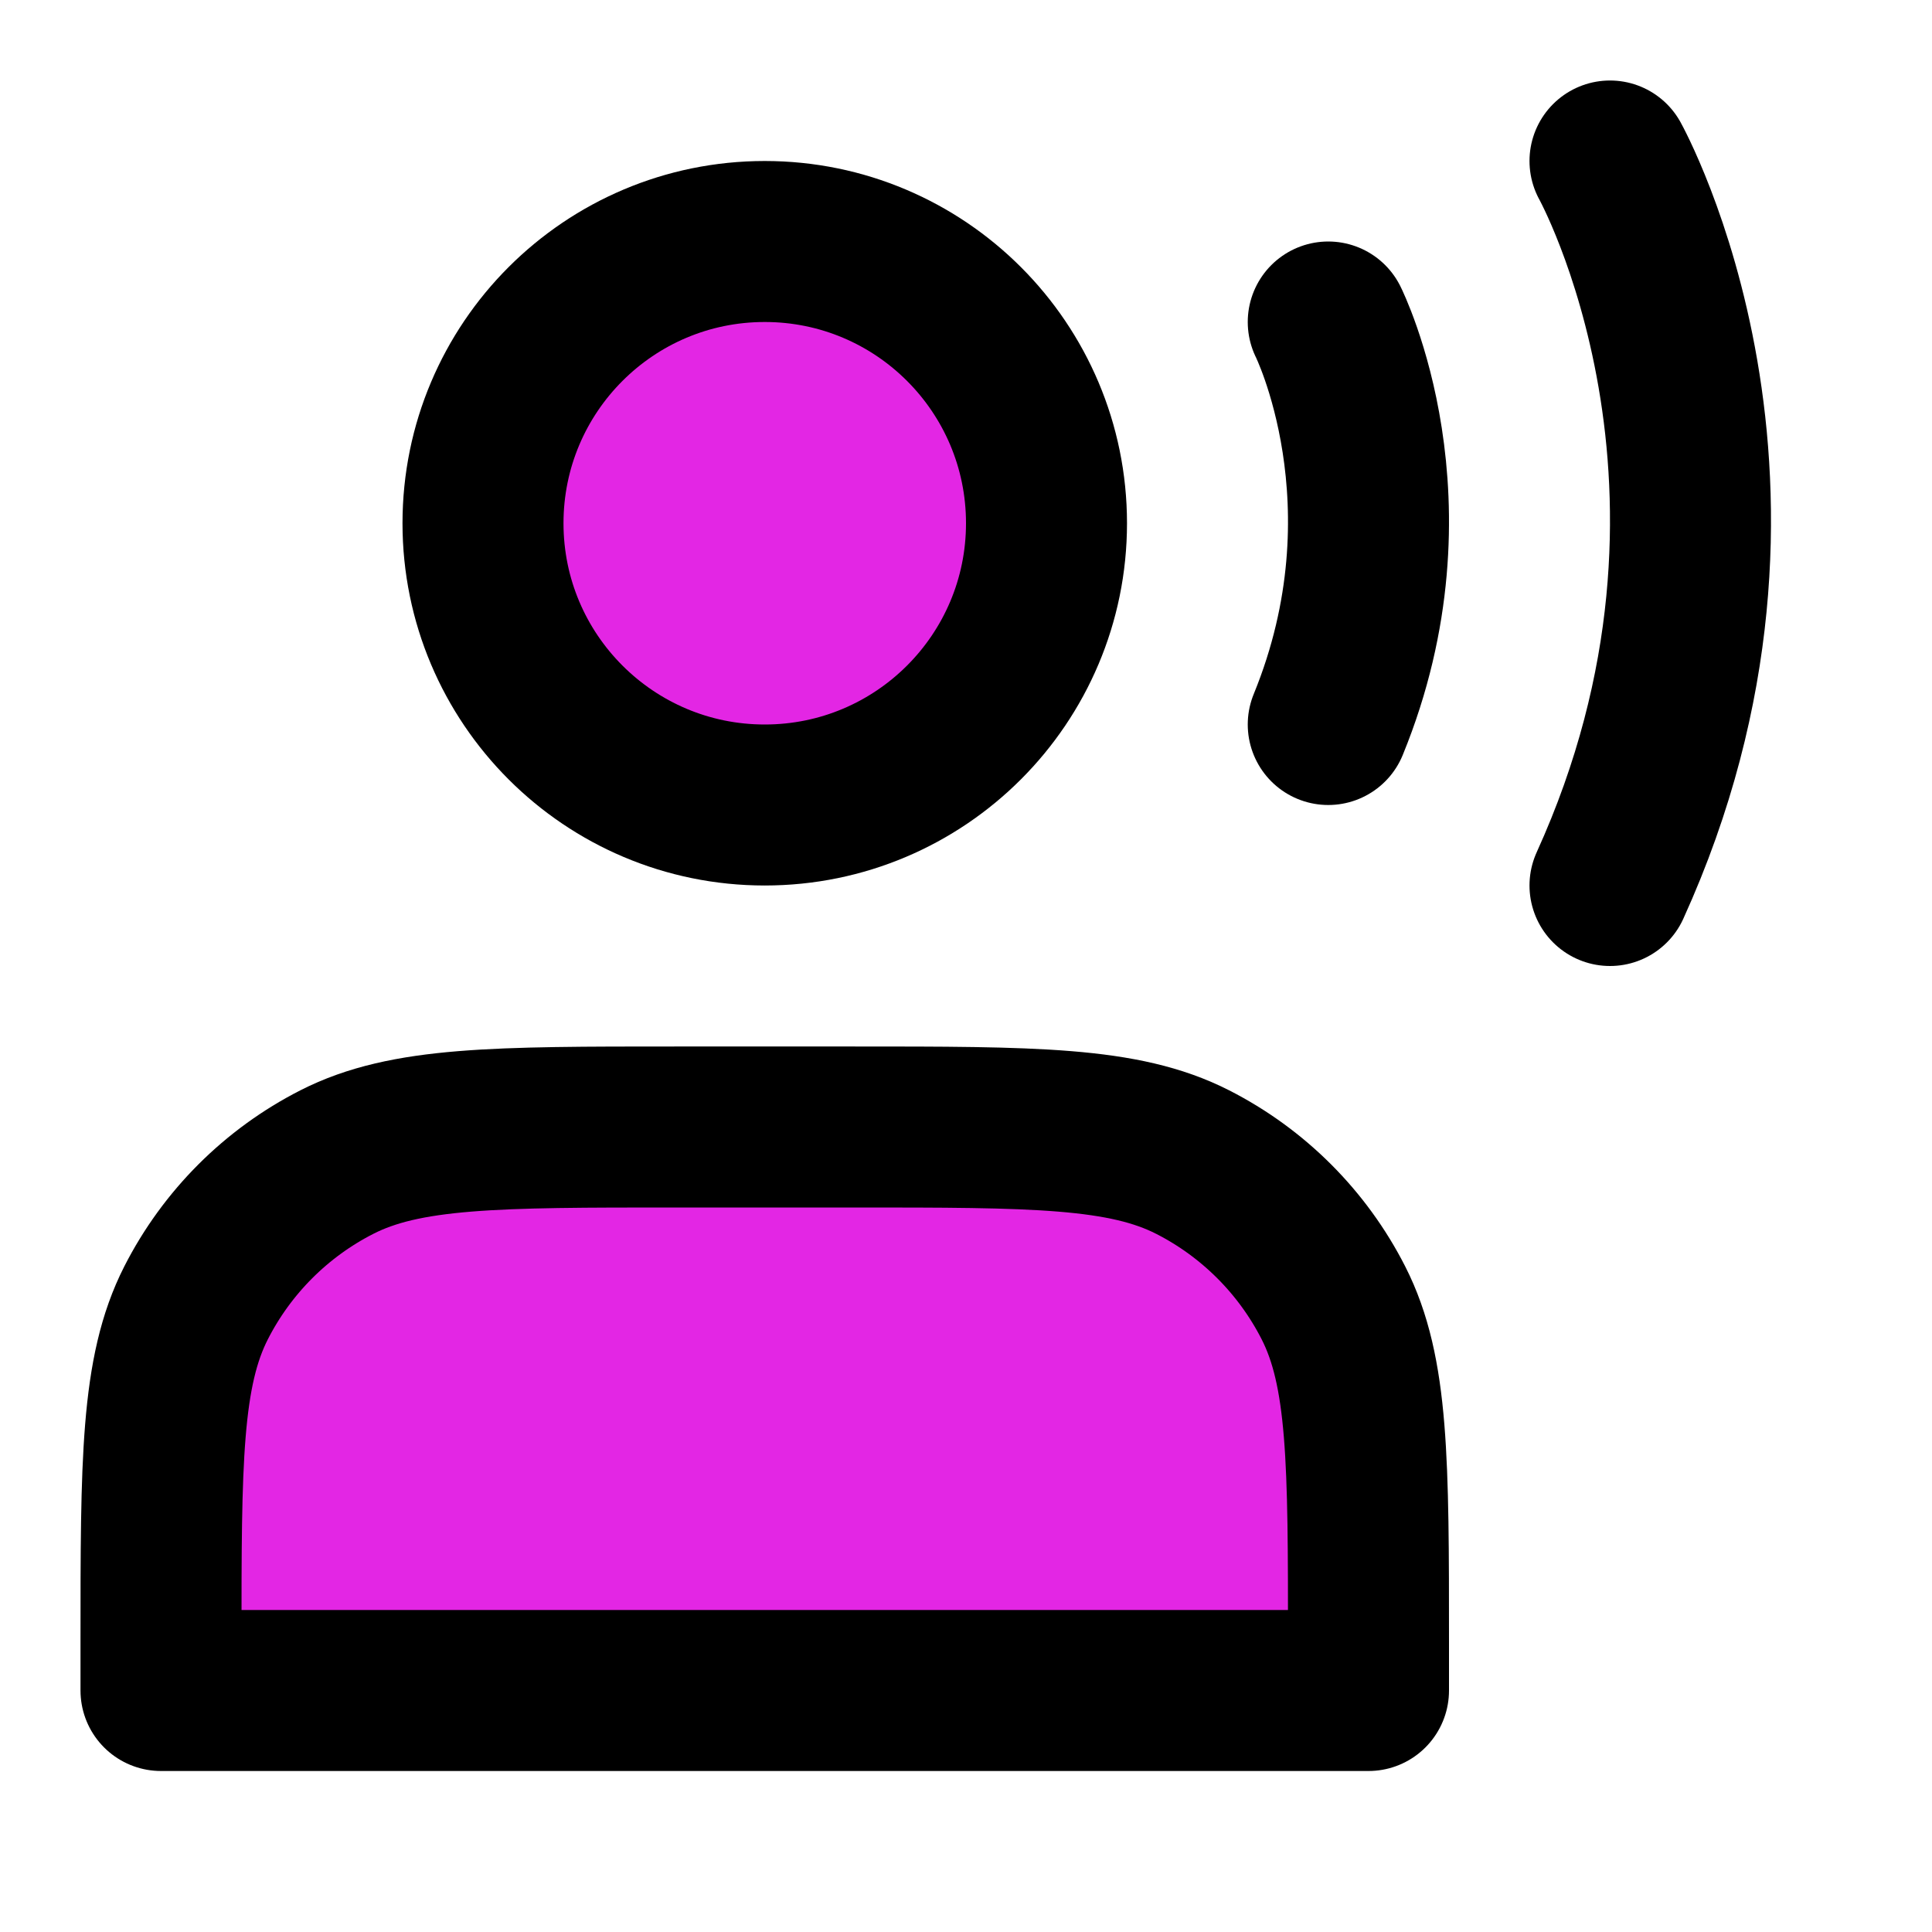
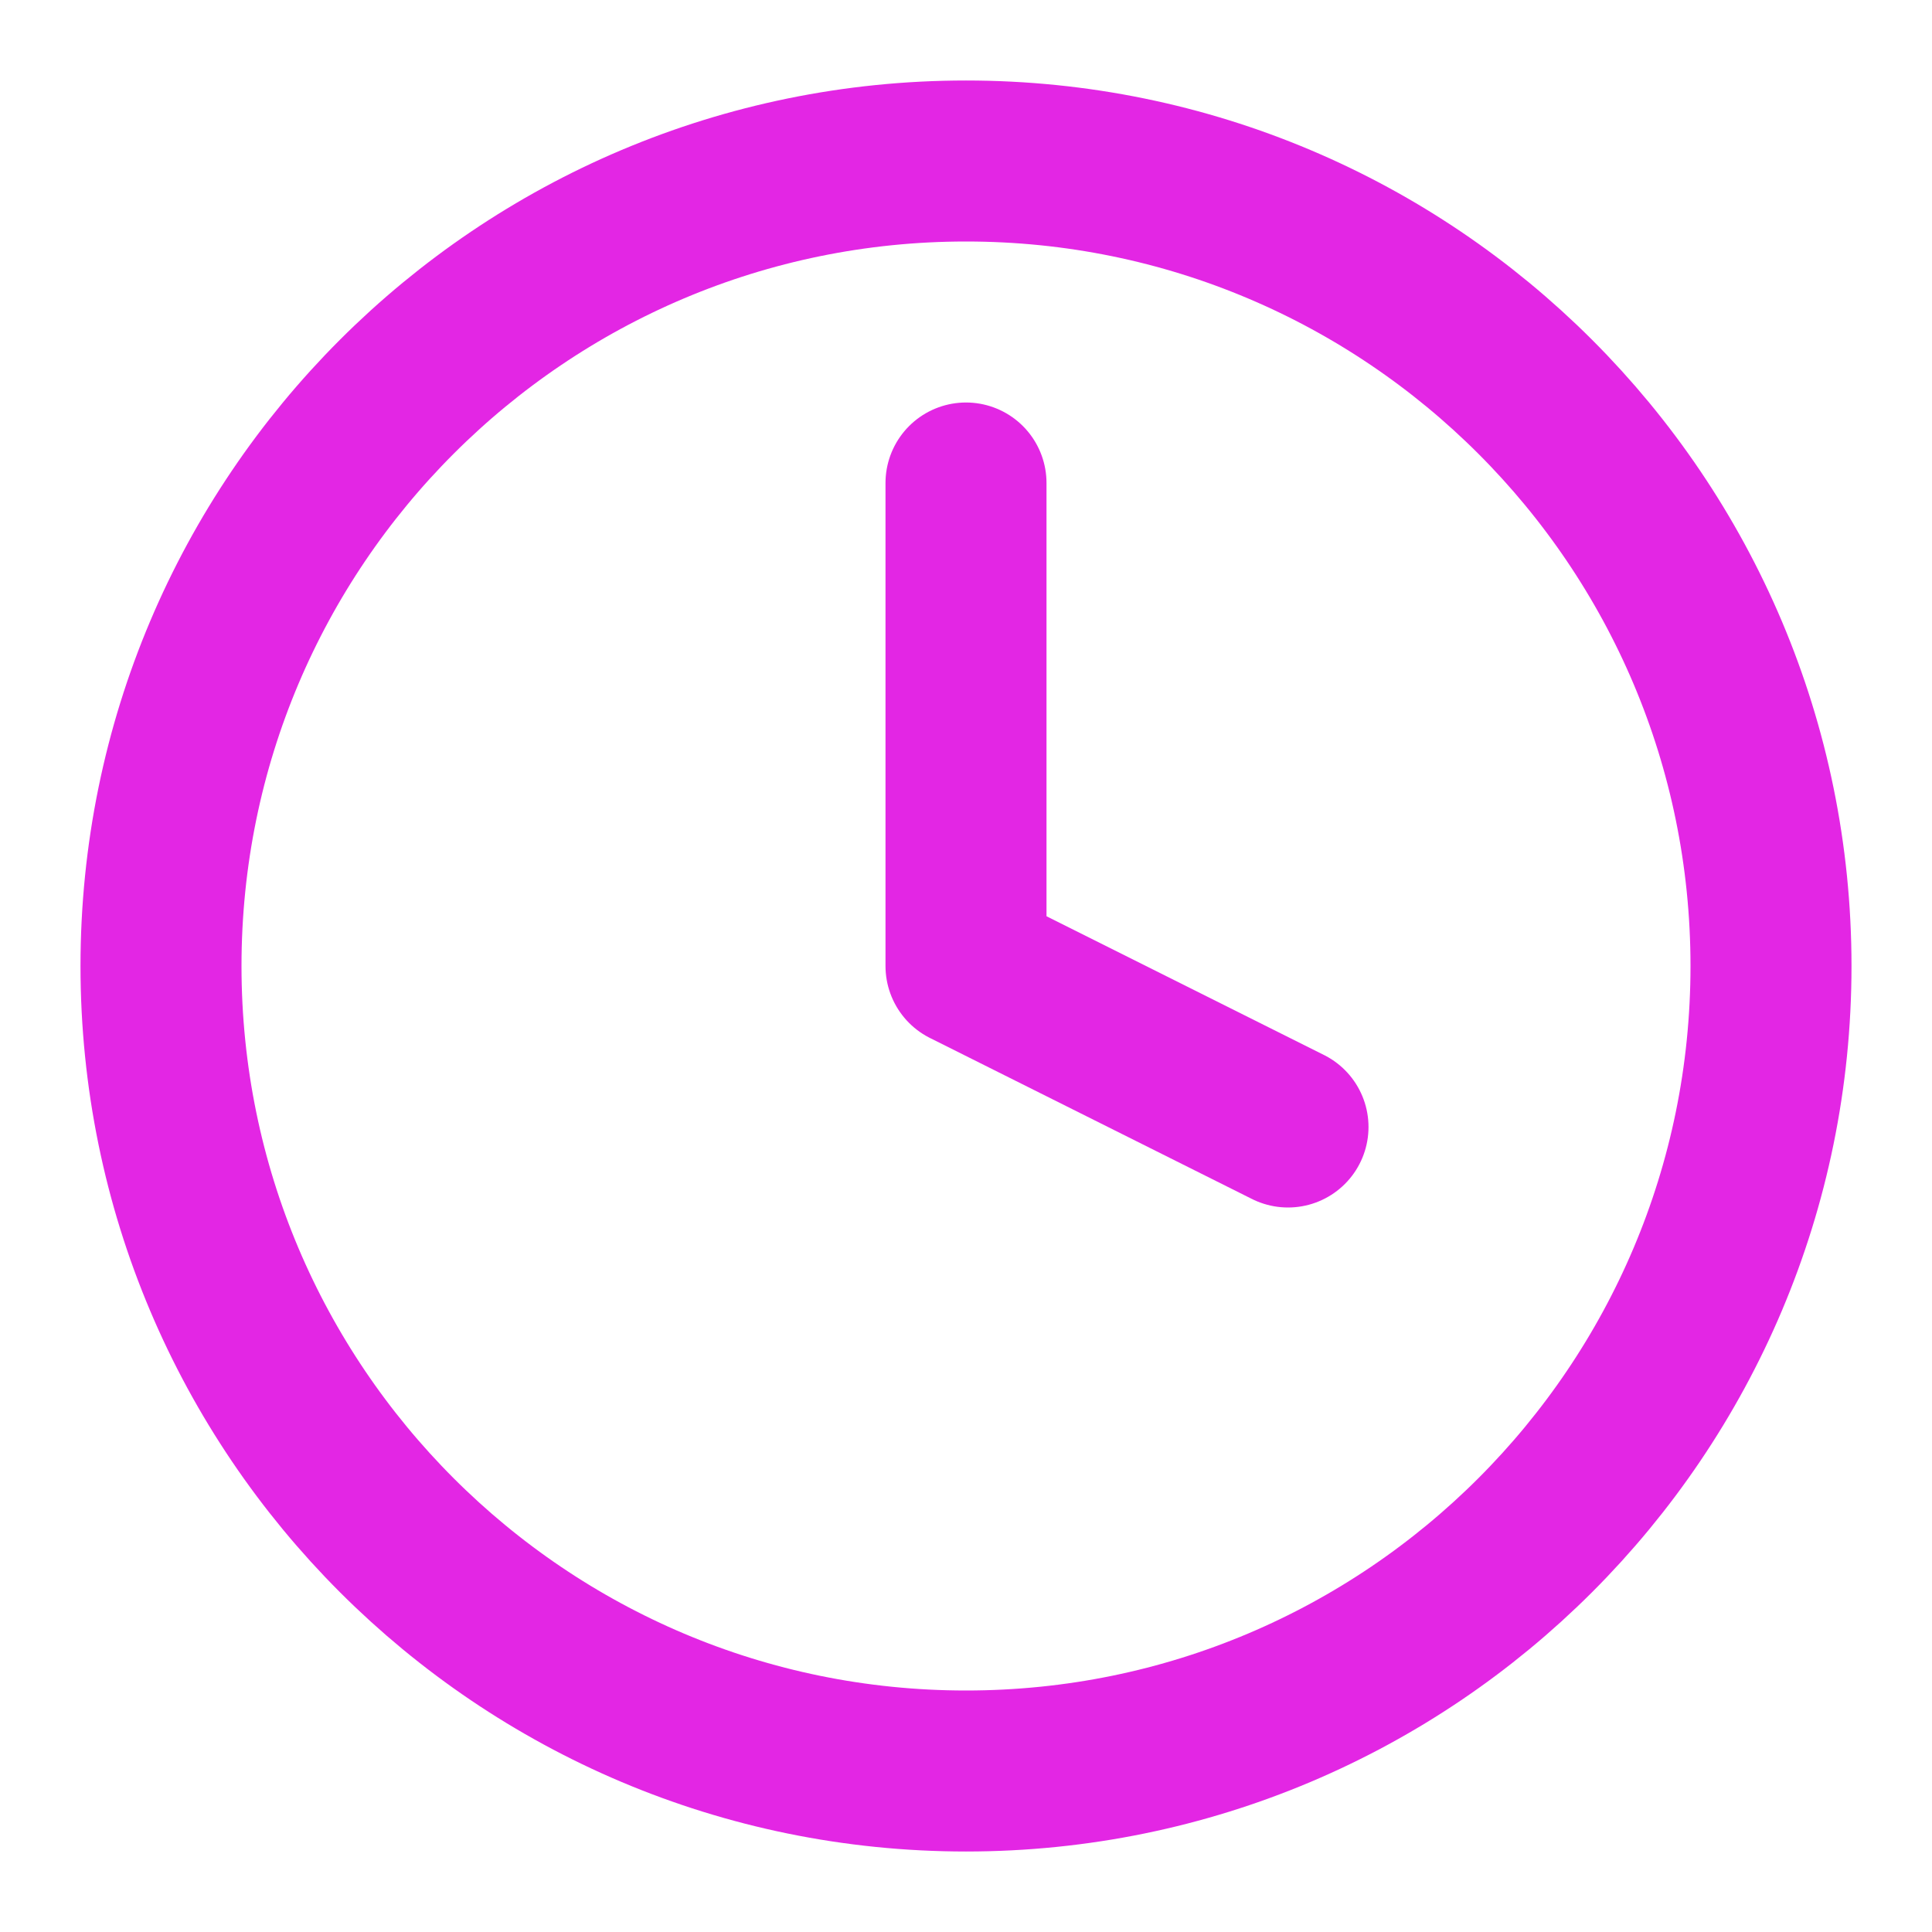
- <svg xmlns="http://www.w3.org/2000/svg" width="800px" height="800px" viewBox="0 0 48 48" fill="none">
-   <g id="SVGRepo_bgCarrier" stroke-width="0" />
-   <g id="SVGRepo_tracerCarrier" stroke-linecap="round" stroke-linejoin="round" />
-   <g id="SVGRepo_iconCarrier">
-     <path d="M19 20C22.866 20 26 16.866 26 13C26 9.134 22.866 6 19 6C15.134 6 12 9.134 12 13C12 16.866 15.134 20 19 20Z" fill="#E326E4" stroke="#000000" stroke-width="4" stroke-linecap="round" stroke-linejoin="round" />
-     <path d="M33 8C33 8 35.25 12.5 33 18" stroke="#000000" stroke-width="4" stroke-linecap="round" stroke-linejoin="round" />
-     <path d="M40 4C40 4 44.5 12.1 40 22" stroke="#000000" stroke-width="4" stroke-linecap="round" stroke-linejoin="round" />
-     <path d="M4 40.8V42H34V40.8C34 36.32 34 34.079 33.128 32.368C32.361 30.863 31.137 29.639 29.632 28.872C27.921 28 25.68 28 21.2 28H16.8C12.32 28 10.079 28 8.368 28.872C6.863 29.639 5.639 30.863 4.872 32.368C4 34.079 4 36.32 4 40.8Z" fill="#E326E4" stroke="#000000" stroke-width="4" stroke-linecap="round" stroke-linejoin="round" />
-   </g>
+ <svg xmlns="http://www.w3.org/2000/svg" width="24" height="24" viewBox="0 0 24 24" fill="none" stroke="#E326E4" stroke-width="2" stroke-linecap="round" stroke-linejoin="round">
+   <circle cx="12" cy="12" r="10" />
+   <polyline points="12 6 12 12 16 14" />
</svg>
